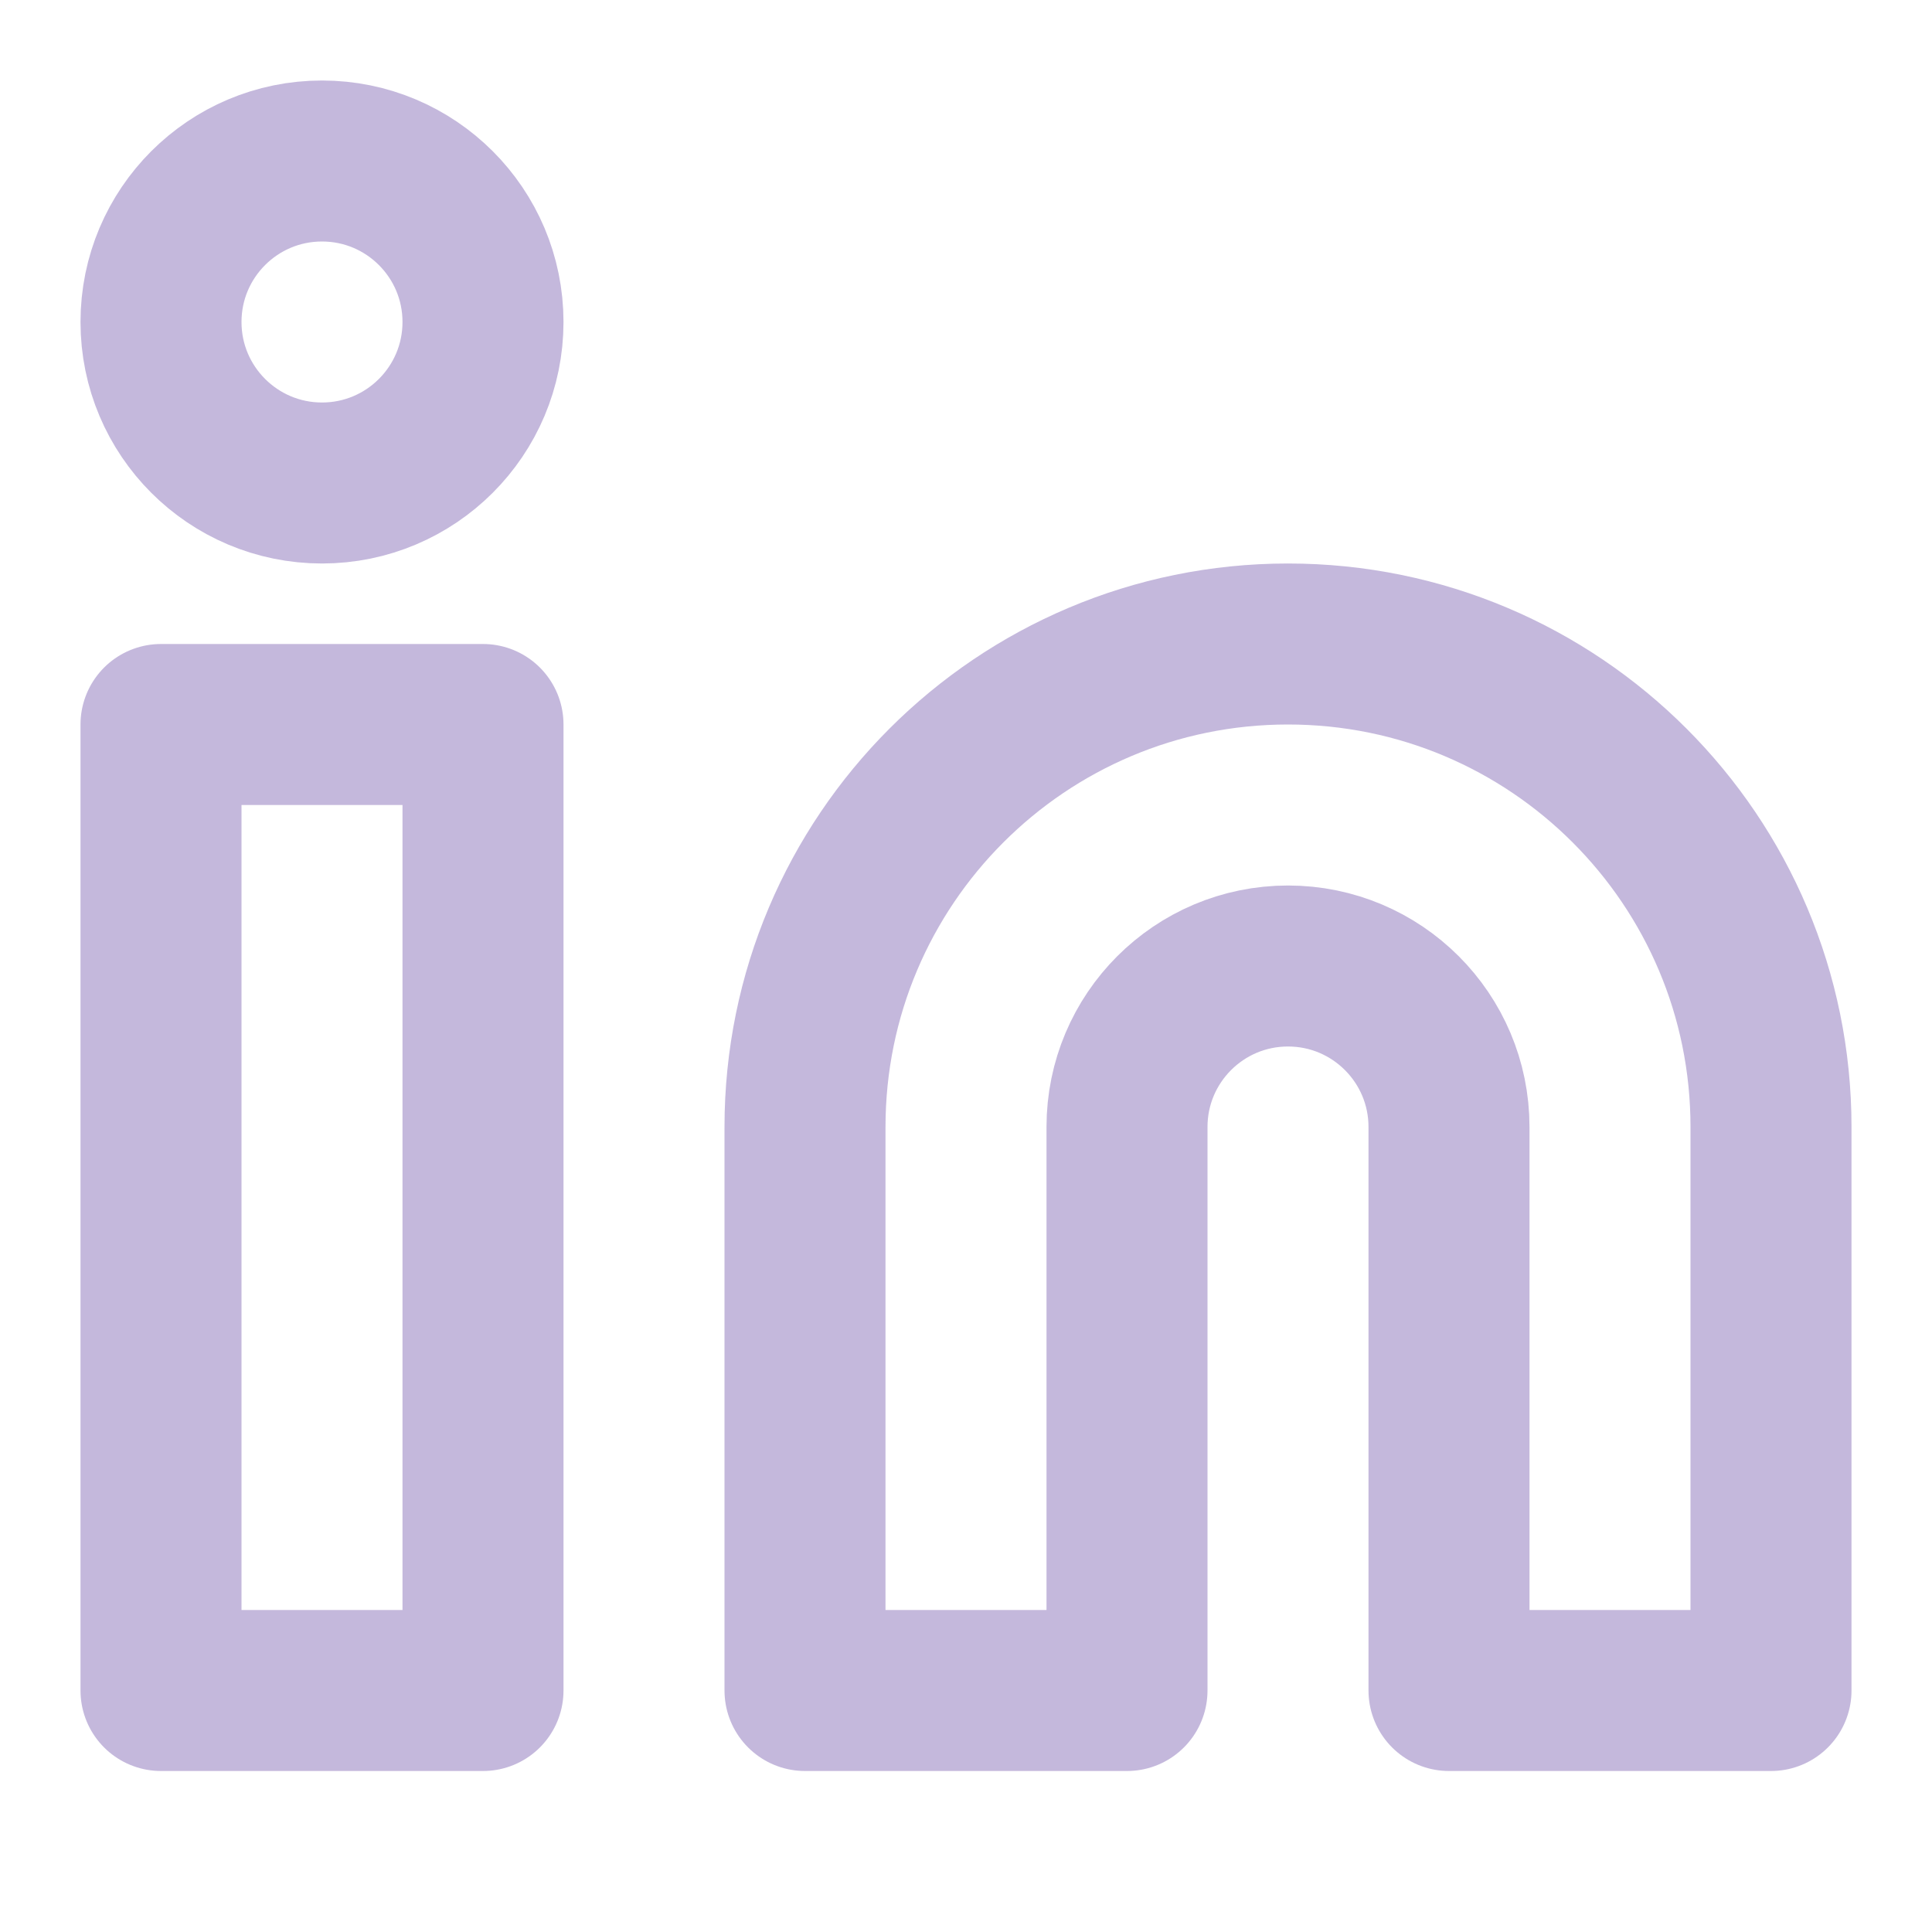
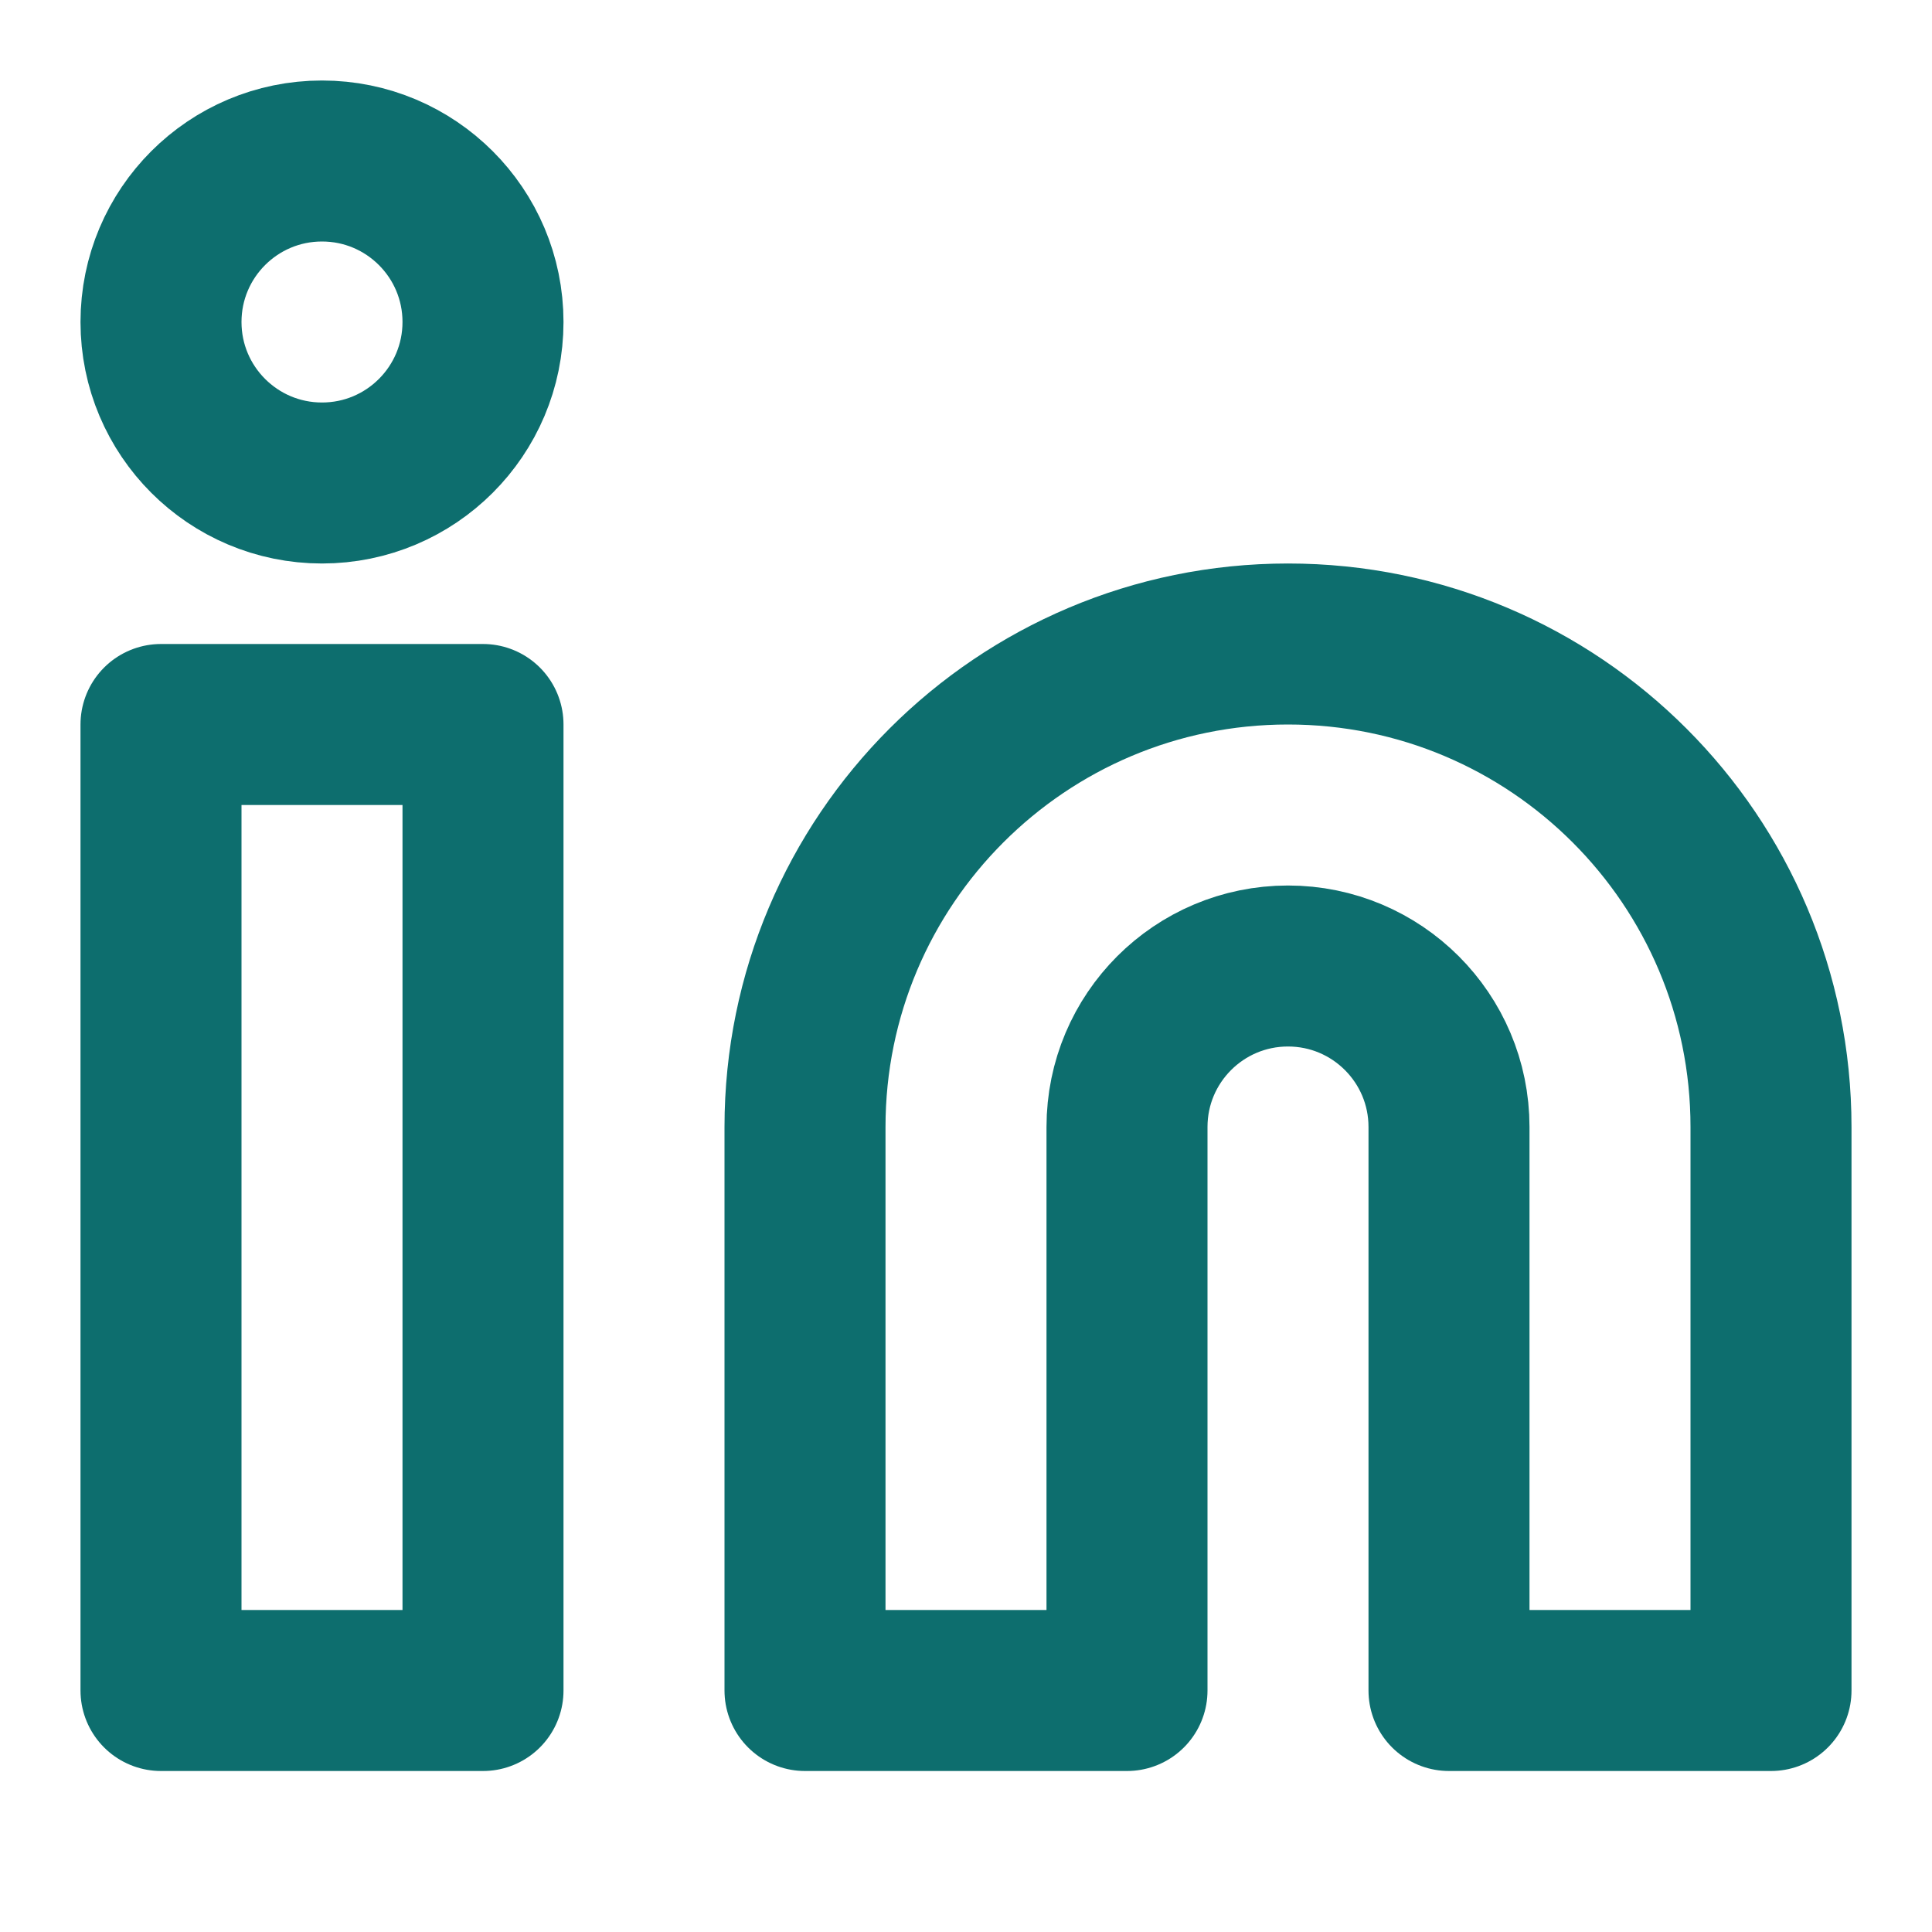
- <svg xmlns="http://www.w3.org/2000/svg" class="lucide lucide-linkedin" width="24" height="24" viewBox="0 0 24 24" fill="none" stroke="#c4b8dc" stroke-width="2" stroke-linecap="round" stroke-linejoin="round">
+ <svg xmlns="http://www.w3.org/2000/svg" class="lucide lucide-linkedin" width="24" height="24" viewBox="0 0 24 24" fill="none" stroke="#0D6E6E" stroke-width="2" stroke-linecap="round" stroke-linejoin="round">
  <path d="M16 8a6 6 0 0 1 6 6v7h-4v-7a2 2 0 0 0-2-2 2 2 0 0 0-2 2v7h-4v-7a6 6 0 0 1 6-6z" />
  <rect width="4" height="12" x="2" y="9" />
  <circle cx="4" cy="4" r="2" />
</svg>
